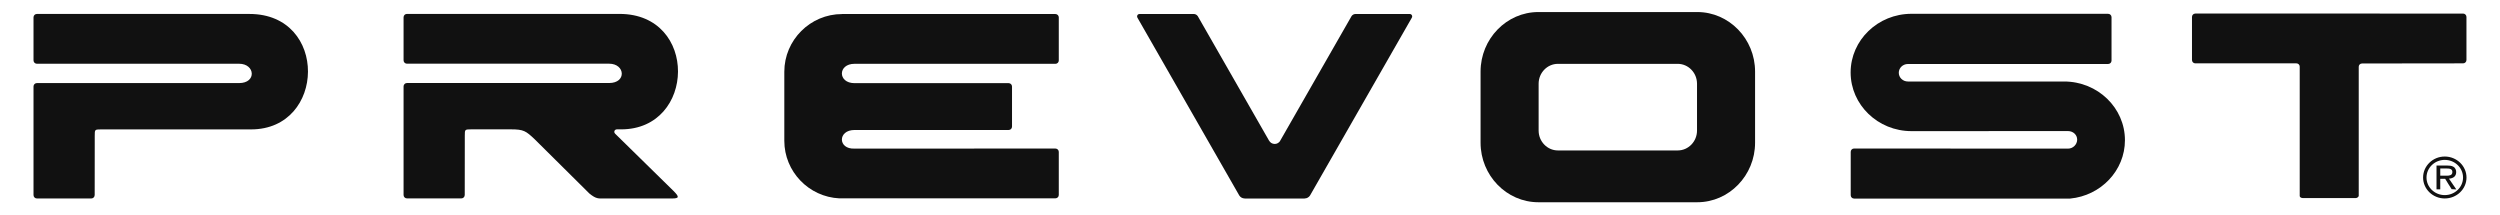
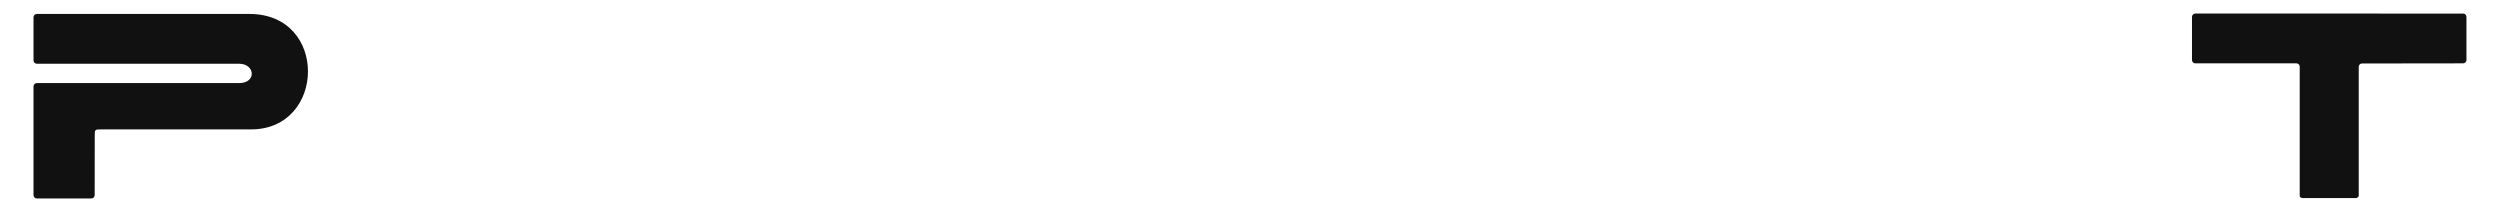
<svg xmlns="http://www.w3.org/2000/svg" fill="#111111" enable-background="new 0 0 175 15" height="92.582" viewBox="0 0 175 15" width="1080.123">
  <g clip-rule="evenodd" fill="#111111" fill-rule="evenodd">
-     <path d="m118.81.843h-11.123c-2.227 0-4.047 1.875-4.047 4.166v4.982c0 2.291 1.82 4.166 4.047 4.166h11.123c2.225 0 4.045-1.875 4.045-4.166v-4.982c0-2.291-1.82-4.166-4.045-4.166m-.019 8.299c0 .764-.607 1.389-1.348 1.389h-8.391c-.74 0-1.348-.625-1.348-1.389v-3.283c0-.765.607-1.39 1.348-1.39h8.391c.74 0 1.348.625 1.348 1.39z" />
    <path d="m172.417.95-18.748-.001v.001c-.127 0-.23.105-.23.233v3.018c0 .129.104.234.23.234l7.086-.001v.002c.123 0 .225.101.225.225v9.062c0 .083.117.142.215.142h3.701c.094 0 .178-.059.215-.142v-9.054c0-.124.102-.224.225-.224v-.001l7.082-.009c.127 0 .234-.105.234-.234v-3.017c0-.128-.108-.234-.235-.234" />
-     <path d="m73.878.982h-14.935l.004.002c-2.227 0-4.045 1.817-4.045 4.041v4.831c0 2.156 1.715 3.927 3.852 4.029l15.125-.002c.129 0 .236-.104.236-.232v-3.02c0-.129-.107-.233-.236-.233l-14.061.004c-1.178.053-1.184-1.303 0-1.303h10.791c.129 0 .232-.105.232-.234v-2.81c0-.13-.104-.234-.232-.234h-10.791c-1.184 0-1.178-1.355 0-1.355l14.061.002c.129 0 .236-.104.236-.233v-3.02c0-.128-.108-.233-.237-.233" />
-     <path d="m171.933 12.043c0-.129-.053-.293-.199-.372-.131-.076-.279-.083-.422-.083h-.756v1.667h.262s0-.686 0-.74h.344c0 .023.453.727.453.727l.266.014h.059s-.463-.679-.512-.749c.327-.026.505-.183.505-.464m-.764.255h-.068s-.232 0-.283 0v-.505h.445c.209 0 .404.03.404.246 0 .076-.02.132-.061.173-.093.091-.282.089-.437.086z" />
-     <path d="m171.132 13.892c.838 0 1.523-.655 1.523-1.464 0-.811-.686-1.471-1.523-1.471-.836 0-1.516.66-1.516 1.471.001.808.68 1.464 1.516 1.464m0-2.7c.707 0 1.281.555 1.281 1.235 0 .679-.574 1.23-1.281 1.23-.705 0-1.277-.552-1.277-1.23 0-.68.572-1.235 1.277-1.235z" />
    <path d="m17.464.977h-14.884c-.129 0-.234.104-.234.232v3.02c0 .128.105.233.234.233h14.156c1.127 0 1.24 1.354 0 1.354h-14.156c-.129 0-.234.104-.234.233v7.609c0 .129.105.234.234.234h3.814c.129 0 .232-.105.232-.234l.002.003.004-4.167c0-.422-.002-.436.449-.436h10.496c5.235.001 5.419-8.081-.113-8.081" />
-     <path d="m43.062 9.361c-.037-.032-.062-.079-.062-.132 0-.097.078-.174.176-.174h.305c5.232 0 5.416-8.081-.111-8.081h-14.886c-.129 0-.234.104-.234.232v3.019c0 .128.105.233.234.233h14.152c1.129 0 1.24 1.354 0 1.354h-14.152c-.129 0-.234.104-.234.233v7.609c0 .128.105.233.234.233h3.814c.129 0 .232-.105.232-.233l.002.002.004-4.167c0-.421 0-.435.449-.435h2.773c.898 0 1.051.111 1.666.691l3.832 3.8c.488.399.645.348 1.057.348h4.723c.523 0 .527-.111.1-.537z" />
-     <path d="m148.746 9.814c0-2.266-1.908-4.109-4.258-4.109h-10.936c-.35 0-.637-.273-.637-.612s.287-.613.637-.613l14.021-.002c.129 0 .234-.105.234-.234v-3.042c0-.129-.105-.234-.234-.234v-.001l-13.771-.001c-2.346 0-4.258 1.843-4.258 4.106 0 2.265 1.912 4.107 4.258 4.107l10.959-.004c.359 0 .641.263.641.597 0 .343-.293.632-.641.632l-14.977-.008c-.131 0-.234.104-.234.233v3.037c0 .13.104.234.234.234h15.126c2.15-.204 3.836-1.959 3.836-4.086" />
-     <path d="m98.853 1.147c0-.093-.074-.169-.168-.169h-3.795v.001c-.117 0-.219.059-.281.148l-5.021 8.769c-.084.108-.211.181-.357.181-.174 0-.32-.096-.398-.237l-.003-.002-4.988-8.711h-.002c-.061-.09-.164-.148-.279-.148v-.001h-3.797v.001c-.094 0-.168.076-.168.169 0 .035.01.066.029.094l-.002.001 7.125 12.439c.08.126.219.21.379.21v.003h4.197l-.002-.003c.16 0 .301-.084.381-.21l7.123-12.439-.002-.001c.019-.028.029-.059.029-.095" />
  </g>
</svg>
